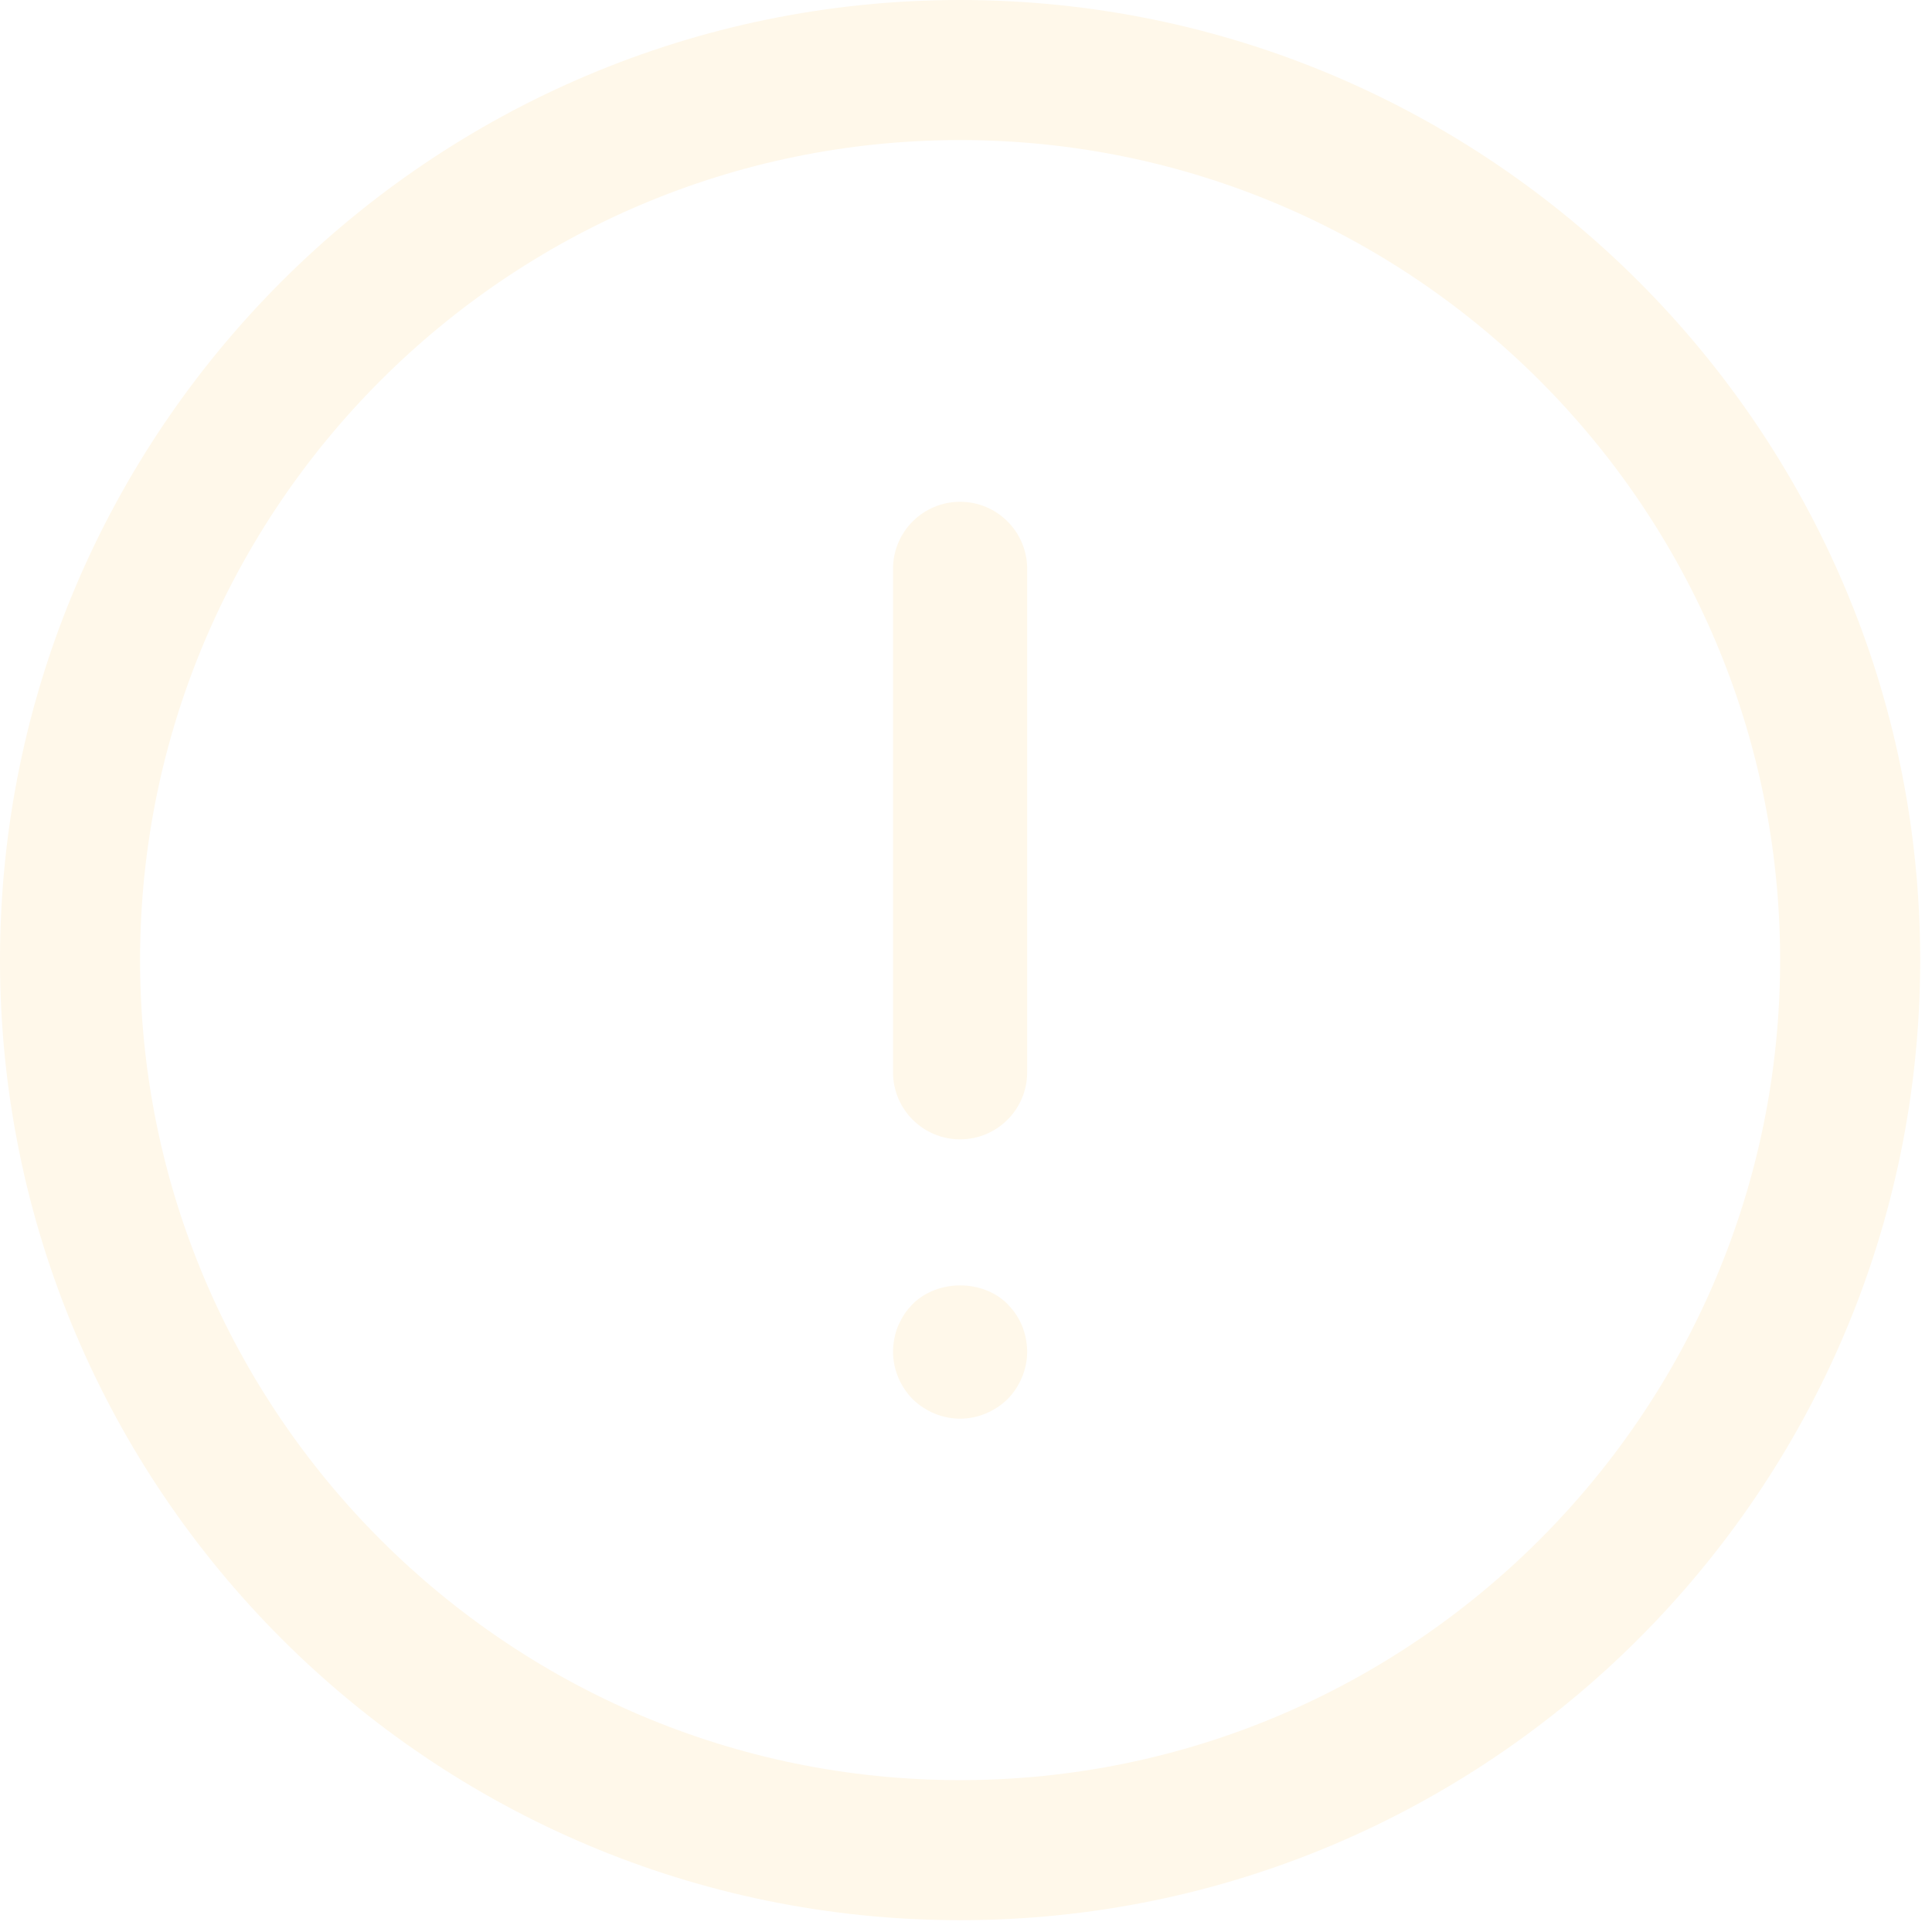
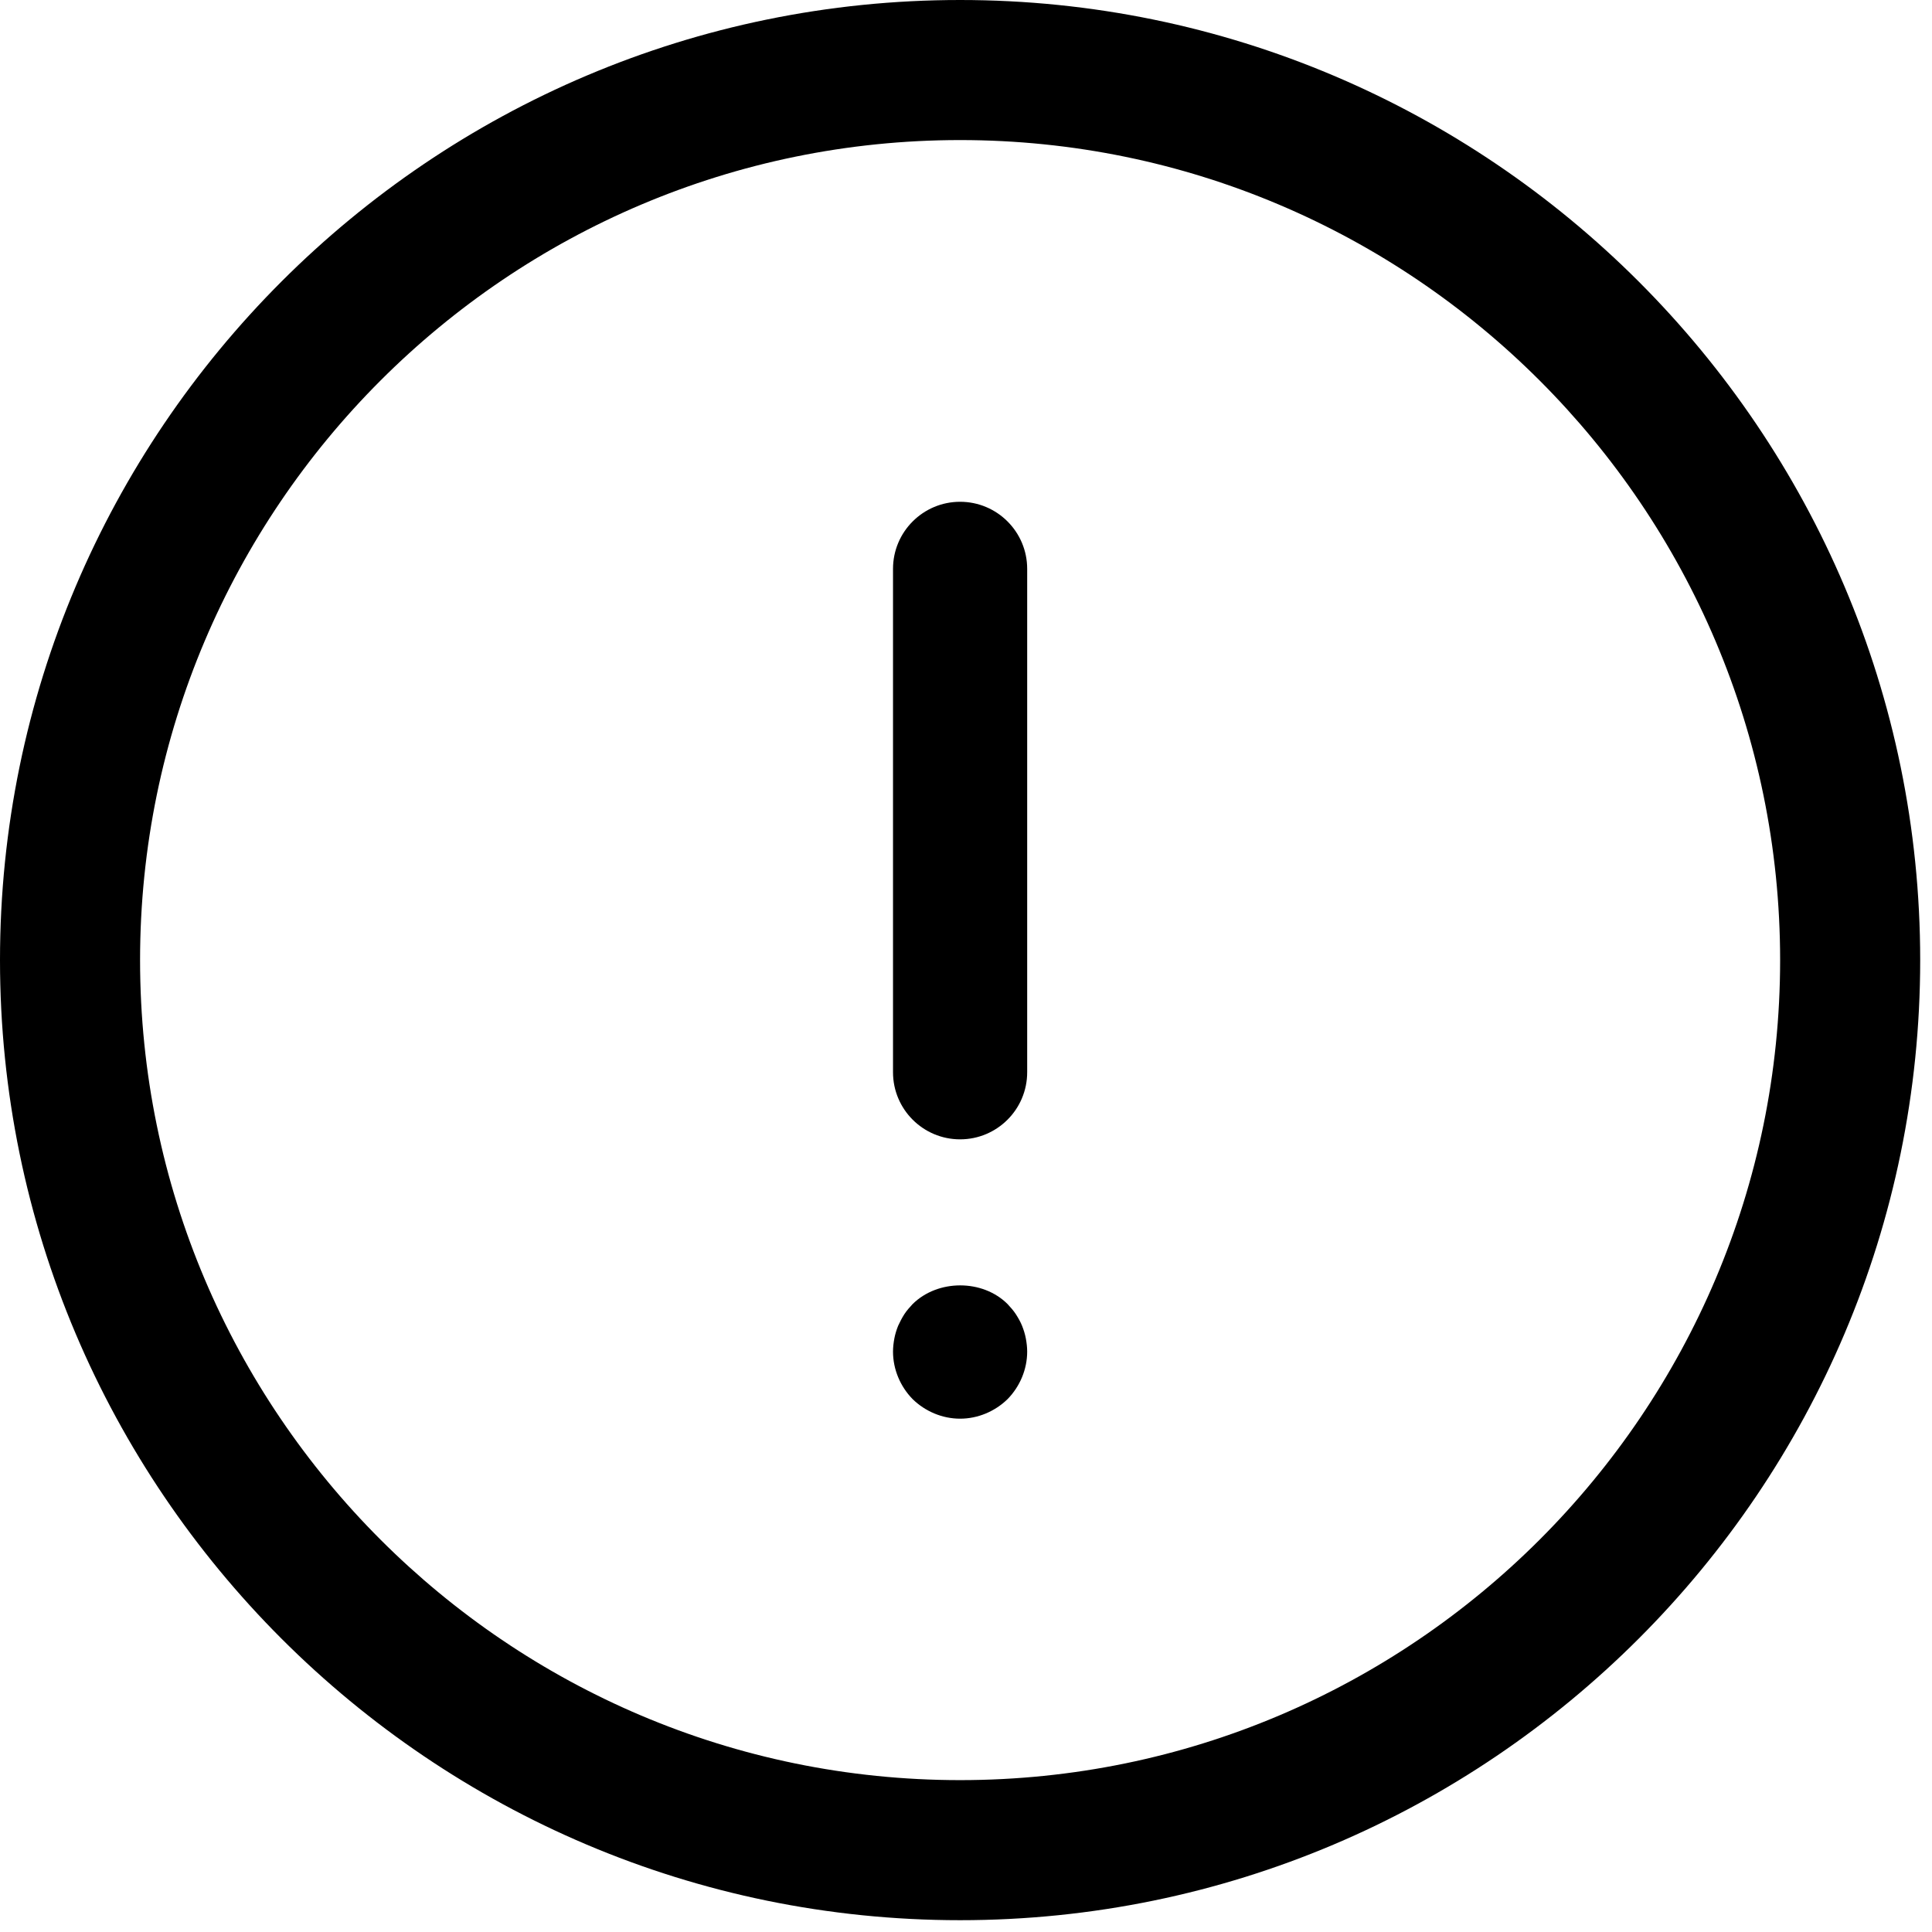
<svg xmlns="http://www.w3.org/2000/svg" width="72" height="72" viewBox="0 0 72 72" fill="none">
-   <path d="M35.78 71.56C16.05 71.56 0 55.51 0 35.78C0 16.05 16.05 0 35.78 0C55.51 0 71.56 16.05 71.56 35.78C71.56 55.51 55.51 71.56 35.78 71.56ZM35.78 5.22C18.93 5.22 5.22 18.93 5.22 35.78C5.22 52.63 18.93 66.34 35.78 66.34C52.63 66.34 66.34 52.63 66.34 35.78C66.34 18.93 52.63 5.22 35.78 5.22Z" fill="#FFF8EA" />
-   <path d="M35.78 18.7C34.4 18.7 33.28 19.82 33.28 21.2V39.96C33.28 41.34 34.4 42.46 35.78 42.46C37.16 42.46 38.28 41.34 38.28 39.96V21.2C38.28 19.82 37.16 18.7 35.78 18.7Z" fill="#FFF8EA" />
-   <path d="M38.09 49.41C38.03 49.26 37.95 49.12 37.86 48.98C37.77 48.84 37.66 48.72 37.55 48.6C36.62 47.67 34.95 47.67 34.01 48.6C33.9 48.72 33.79 48.84 33.7 48.98C33.61 49.12 33.54 49.26 33.47 49.41C33.41 49.56 33.36 49.72 33.33 49.88C33.3 50.04 33.28 50.21 33.28 50.37C33.28 51.03 33.55 51.67 34.01 52.14C34.48 52.6 35.12 52.87 35.78 52.87C36.44 52.87 37.08 52.6 37.55 52.14C38.01 51.67 38.28 51.03 38.28 50.37C38.28 50.21 38.26 50.04 38.23 49.88C38.2 49.72 38.15 49.56 38.09 49.41Z" fill="#FFF8EA" />
+   <path d="M35.78 71.56C16.05 71.56 0 55.51 0 35.78C0 16.05 16.05 0 35.78 0C55.51 0 71.56 16.05 71.56 35.78C71.56 55.51 55.51 71.56 35.78 71.56ZM35.78 5.22C18.93 5.22 5.22 18.93 5.22 35.78C5.22 52.63 18.93 66.34 35.78 66.34C52.63 66.34 66.34 52.63 66.34 35.78C66.34 18.93 52.63 5.22 35.78 5.22Z" fill="currentColor" />
+   <path d="M35.78 18.7C34.4 18.7 33.28 19.82 33.28 21.2V39.96C33.28 41.34 34.4 42.46 35.78 42.46C37.16 42.46 38.28 41.34 38.28 39.96V21.2C38.28 19.82 37.16 18.7 35.78 18.7Z" fill="currentColor" />
+   <path d="M38.09 49.41C38.03 49.26 37.95 49.12 37.86 48.98C37.77 48.84 37.66 48.72 37.55 48.6C36.62 47.67 34.95 47.67 34.01 48.6C33.9 48.72 33.79 48.84 33.7 48.98C33.61 49.12 33.54 49.26 33.47 49.41C33.41 49.56 33.36 49.72 33.33 49.88C33.3 50.04 33.28 50.21 33.28 50.37C33.28 51.03 33.55 51.67 34.01 52.14C34.48 52.6 35.12 52.87 35.78 52.87C36.44 52.87 37.08 52.6 37.55 52.14C38.01 51.67 38.28 51.03 38.28 50.37C38.28 50.21 38.26 50.04 38.23 49.88C38.2 49.72 38.15 49.56 38.09 49.41Z" fill="currentColor" />
</svg>
